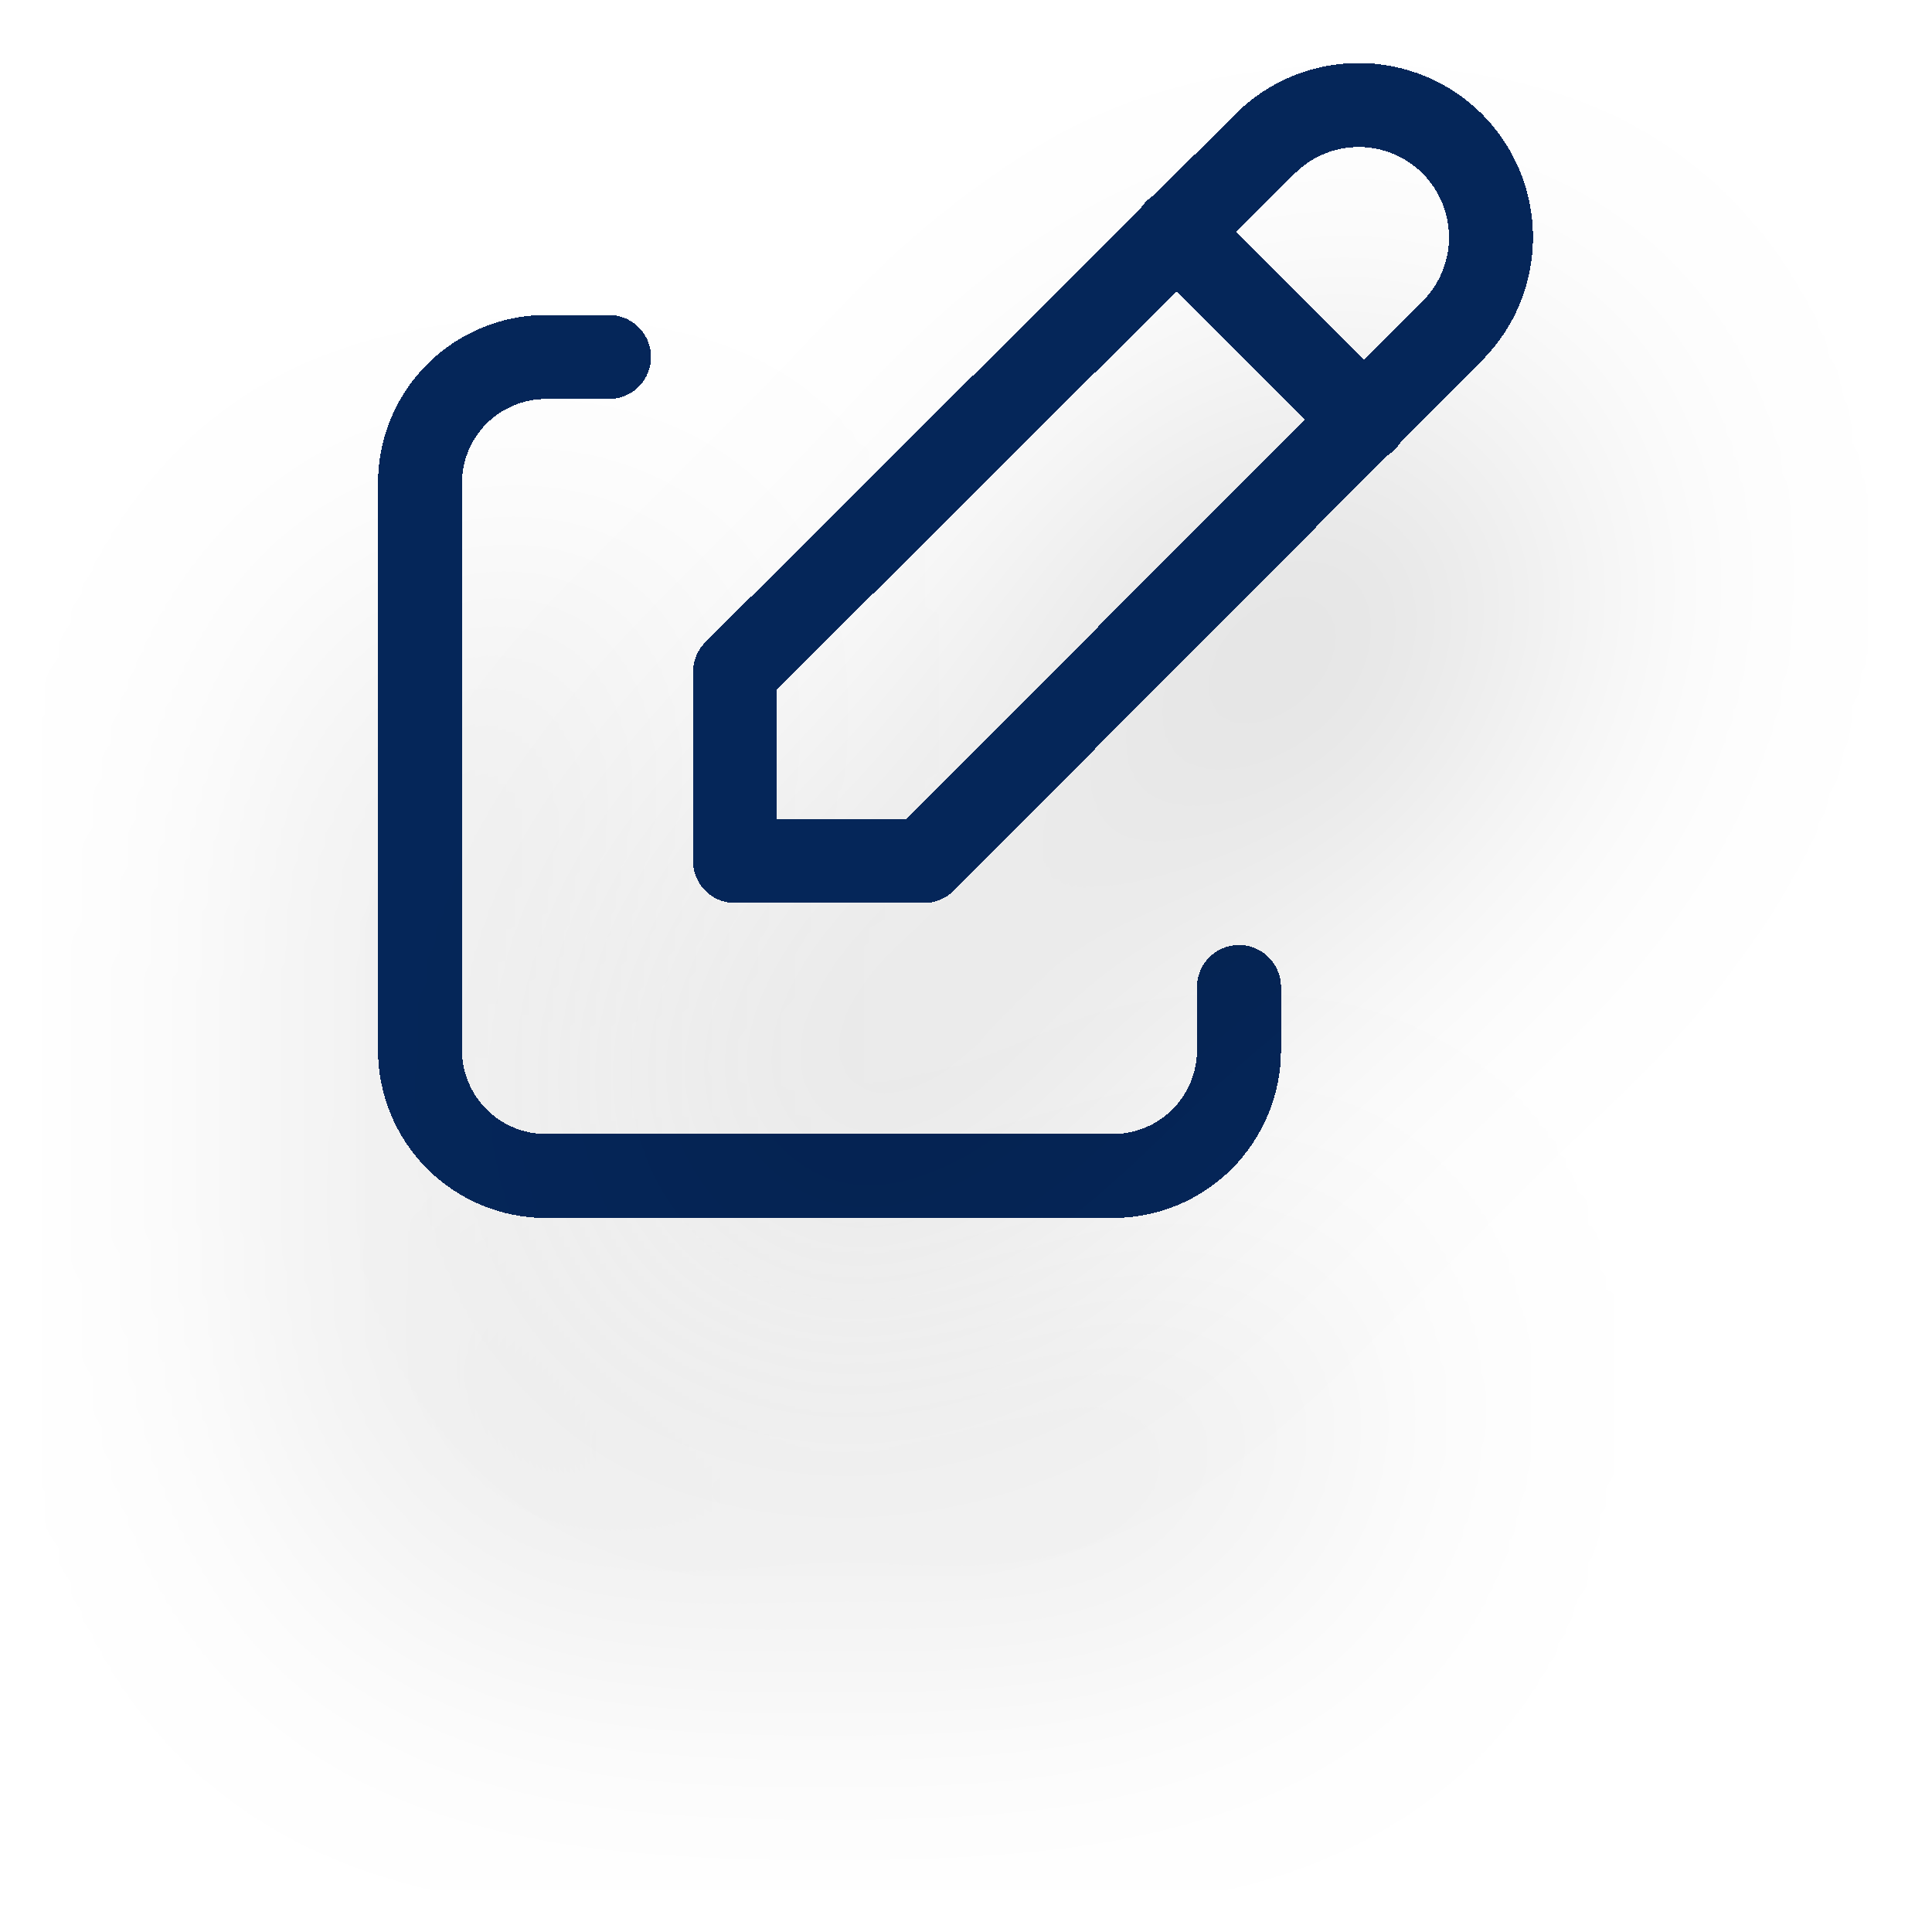
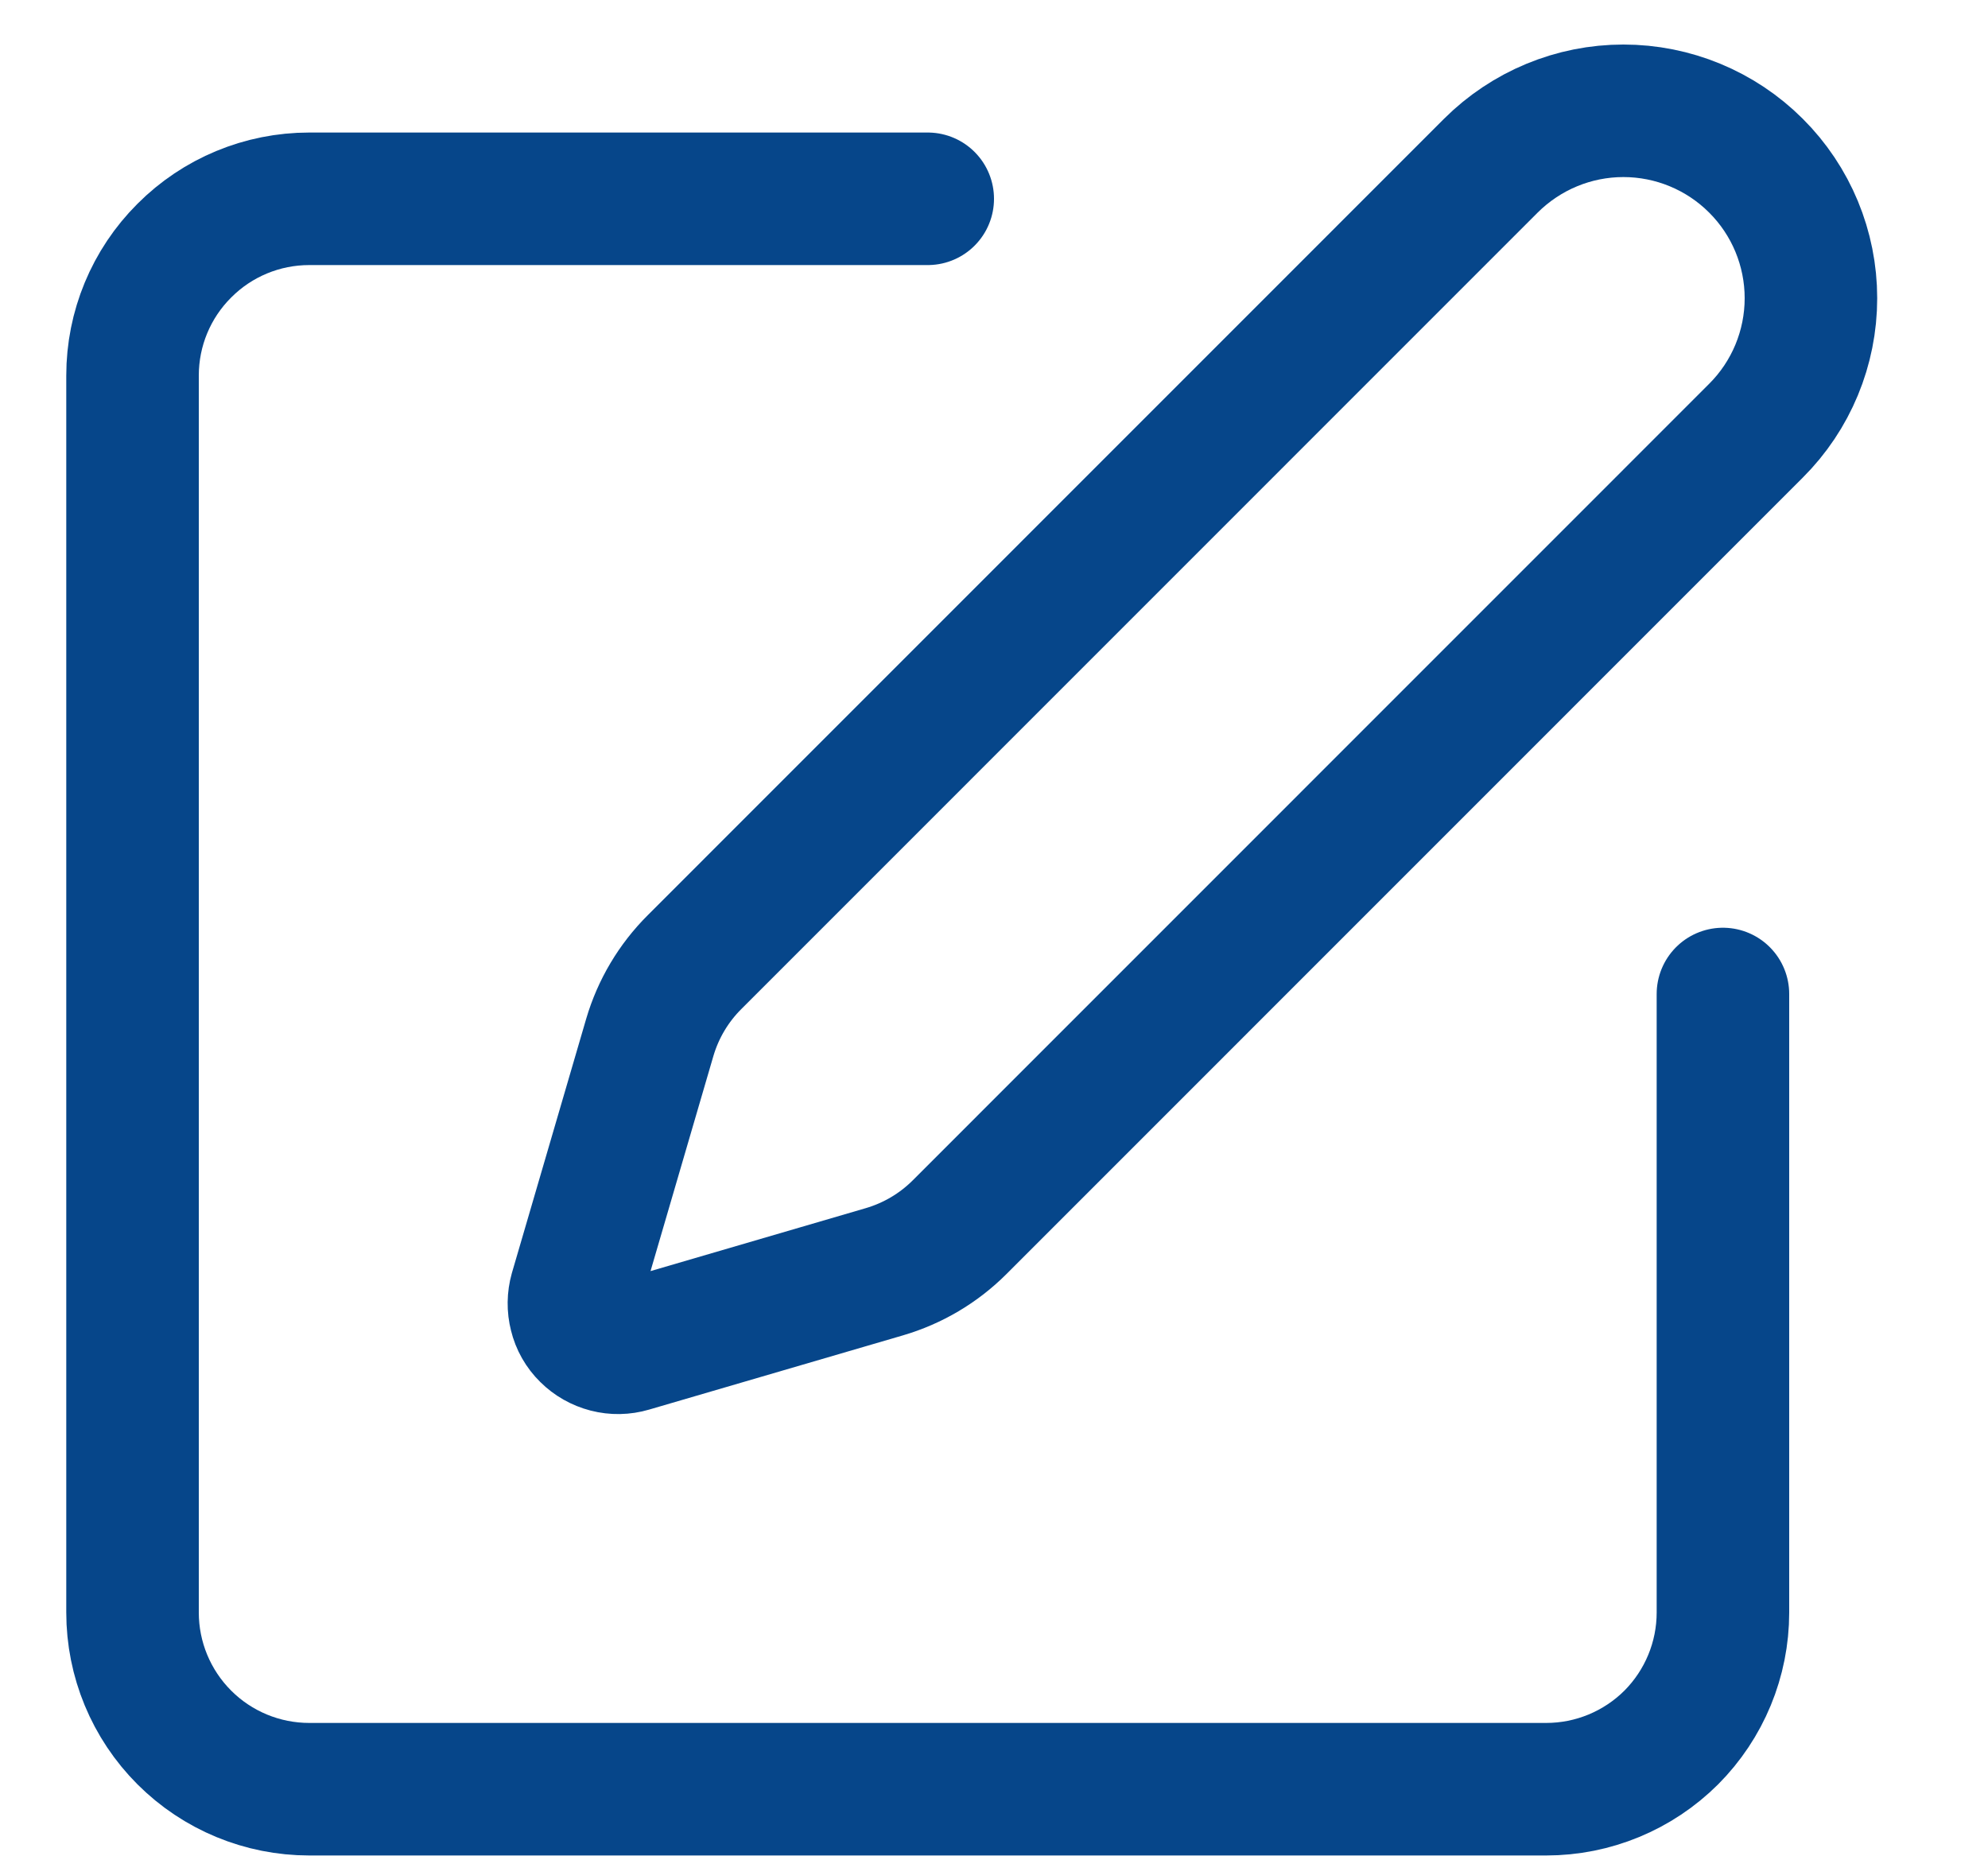
- <svg xmlns="http://www.w3.org/2000/svg" width="23" height="23" viewBox="0 0 23 23" fill="none">
-   <g filter="url(#filter0_d_112_414)">
-     <path d="M7.25 4.25H6.5C6.102 4.25 5.721 4.408 5.439 4.689C5.158 4.971 5 5.352 5 5.75V12.5C5 12.898 5.158 13.279 5.439 13.561C5.721 13.842 6.102 14 6.5 14H13.25C13.648 14 14.029 13.842 14.311 13.561C14.592 13.279 14.75 12.898 14.75 12.5V11.75" stroke="#052659" stroke-linecap="round" stroke-linejoin="round" shape-rendering="crispEdges" />
-   </g>
-   <g filter="url(#filter1_d_112_414)">
-     <path d="M14 2.75L16.25 5M17.289 3.939C17.584 3.643 17.75 3.243 17.75 2.825C17.75 2.407 17.584 2.007 17.289 1.711C16.993 1.416 16.593 1.25 16.175 1.25C15.757 1.25 15.357 1.416 15.061 1.711L8.75 8V10.25H11L17.289 3.939Z" stroke="#052659" stroke-linecap="round" stroke-linejoin="round" shape-rendering="crispEdges" />
-   </g>
-   <defs>
-     <filter id="filter0_d_112_414" x="0.5" y="3.75" width="18.75" height="18.75" filterUnits="userSpaceOnUse" color-interpolation-filters="sRGB">
-       <feFlood flood-opacity="0" result="BackgroundImageFix" />
-       <feColorMatrix in="SourceAlpha" type="matrix" values="0 0 0 0 0 0 0 0 0 0 0 0 0 0 0 0 0 0 127 0" result="hardAlpha" />
-       <feOffset dy="4" />
-       <feGaussianBlur stdDeviation="2" />
-       <feComposite in2="hardAlpha" operator="out" />
-       <feColorMatrix type="matrix" values="0 0 0 0 0 0 0 0 0 0 0 0 0 0 0 0 0 0 0.25 0" />
-       <feBlend mode="normal" in2="BackgroundImageFix" result="effect1_dropShadow_112_414" />
-       <feBlend mode="normal" in="SourceGraphic" in2="effect1_dropShadow_112_414" result="shape" />
-     </filter>
-     <filter id="filter1_d_112_414" x="4.25" y="0.75" width="18" height="18" filterUnits="userSpaceOnUse" color-interpolation-filters="sRGB">
-       <feFlood flood-opacity="0" result="BackgroundImageFix" />
-       <feColorMatrix in="SourceAlpha" type="matrix" values="0 0 0 0 0 0 0 0 0 0 0 0 0 0 0 0 0 0 127 0" result="hardAlpha" />
-       <feOffset dy="4" />
-       <feGaussianBlur stdDeviation="2" />
-       <feComposite in2="hardAlpha" operator="out" />
-       <feColorMatrix type="matrix" values="0 0 0 0 0 0 0 0 0 0 0 0 0 0 0 0 0 0 0.25 0" />
-       <feBlend mode="normal" in2="BackgroundImageFix" result="effect1_dropShadow_112_414" />
-       <feBlend mode="normal" in="SourceGraphic" in2="effect1_dropShadow_112_414" result="shape" />
-     </filter>
-   </defs>
+ <svg xmlns="http://www.w3.org/2000/svg" width="15" height="14" viewBox="0 0 15 14" fill="none">
+   <path d="M7 1.5H2.333C1.98 1.5 1.641 1.64 1.391 1.891C1.14 2.141 1 2.48 1 2.833V12.167C1 12.52 1.14 12.859 1.391 13.11C1.641 13.36 1.98 13.5 2.333 13.5H11.667C12.02 13.5 12.359 13.36 12.61 13.11C12.86 12.859 13 12.52 13 12.167V7.5" stroke="#06468A" stroke-linecap="round" stroke-linejoin="round" />
+   <path d="M11.249 1.25C11.515 0.985 11.874 0.836 12.249 0.836C12.624 0.836 12.984 0.985 13.249 1.25C13.515 1.515 13.664 1.875 13.664 2.25C13.664 2.625 13.515 2.985 13.249 3.25L7.241 9.259C7.082 9.418 6.887 9.533 6.672 9.596L4.757 10.156C4.699 10.173 4.639 10.174 4.581 10.159C4.523 10.144 4.47 10.114 4.428 10.072C4.385 10.03 4.355 9.977 4.341 9.919C4.326 9.861 4.327 9.8 4.343 9.743L4.903 7.827C4.966 7.613 5.082 7.417 5.241 7.259L11.249 1.25Z" stroke="#06468A" stroke-linecap="round" stroke-linejoin="round" />
</svg>
